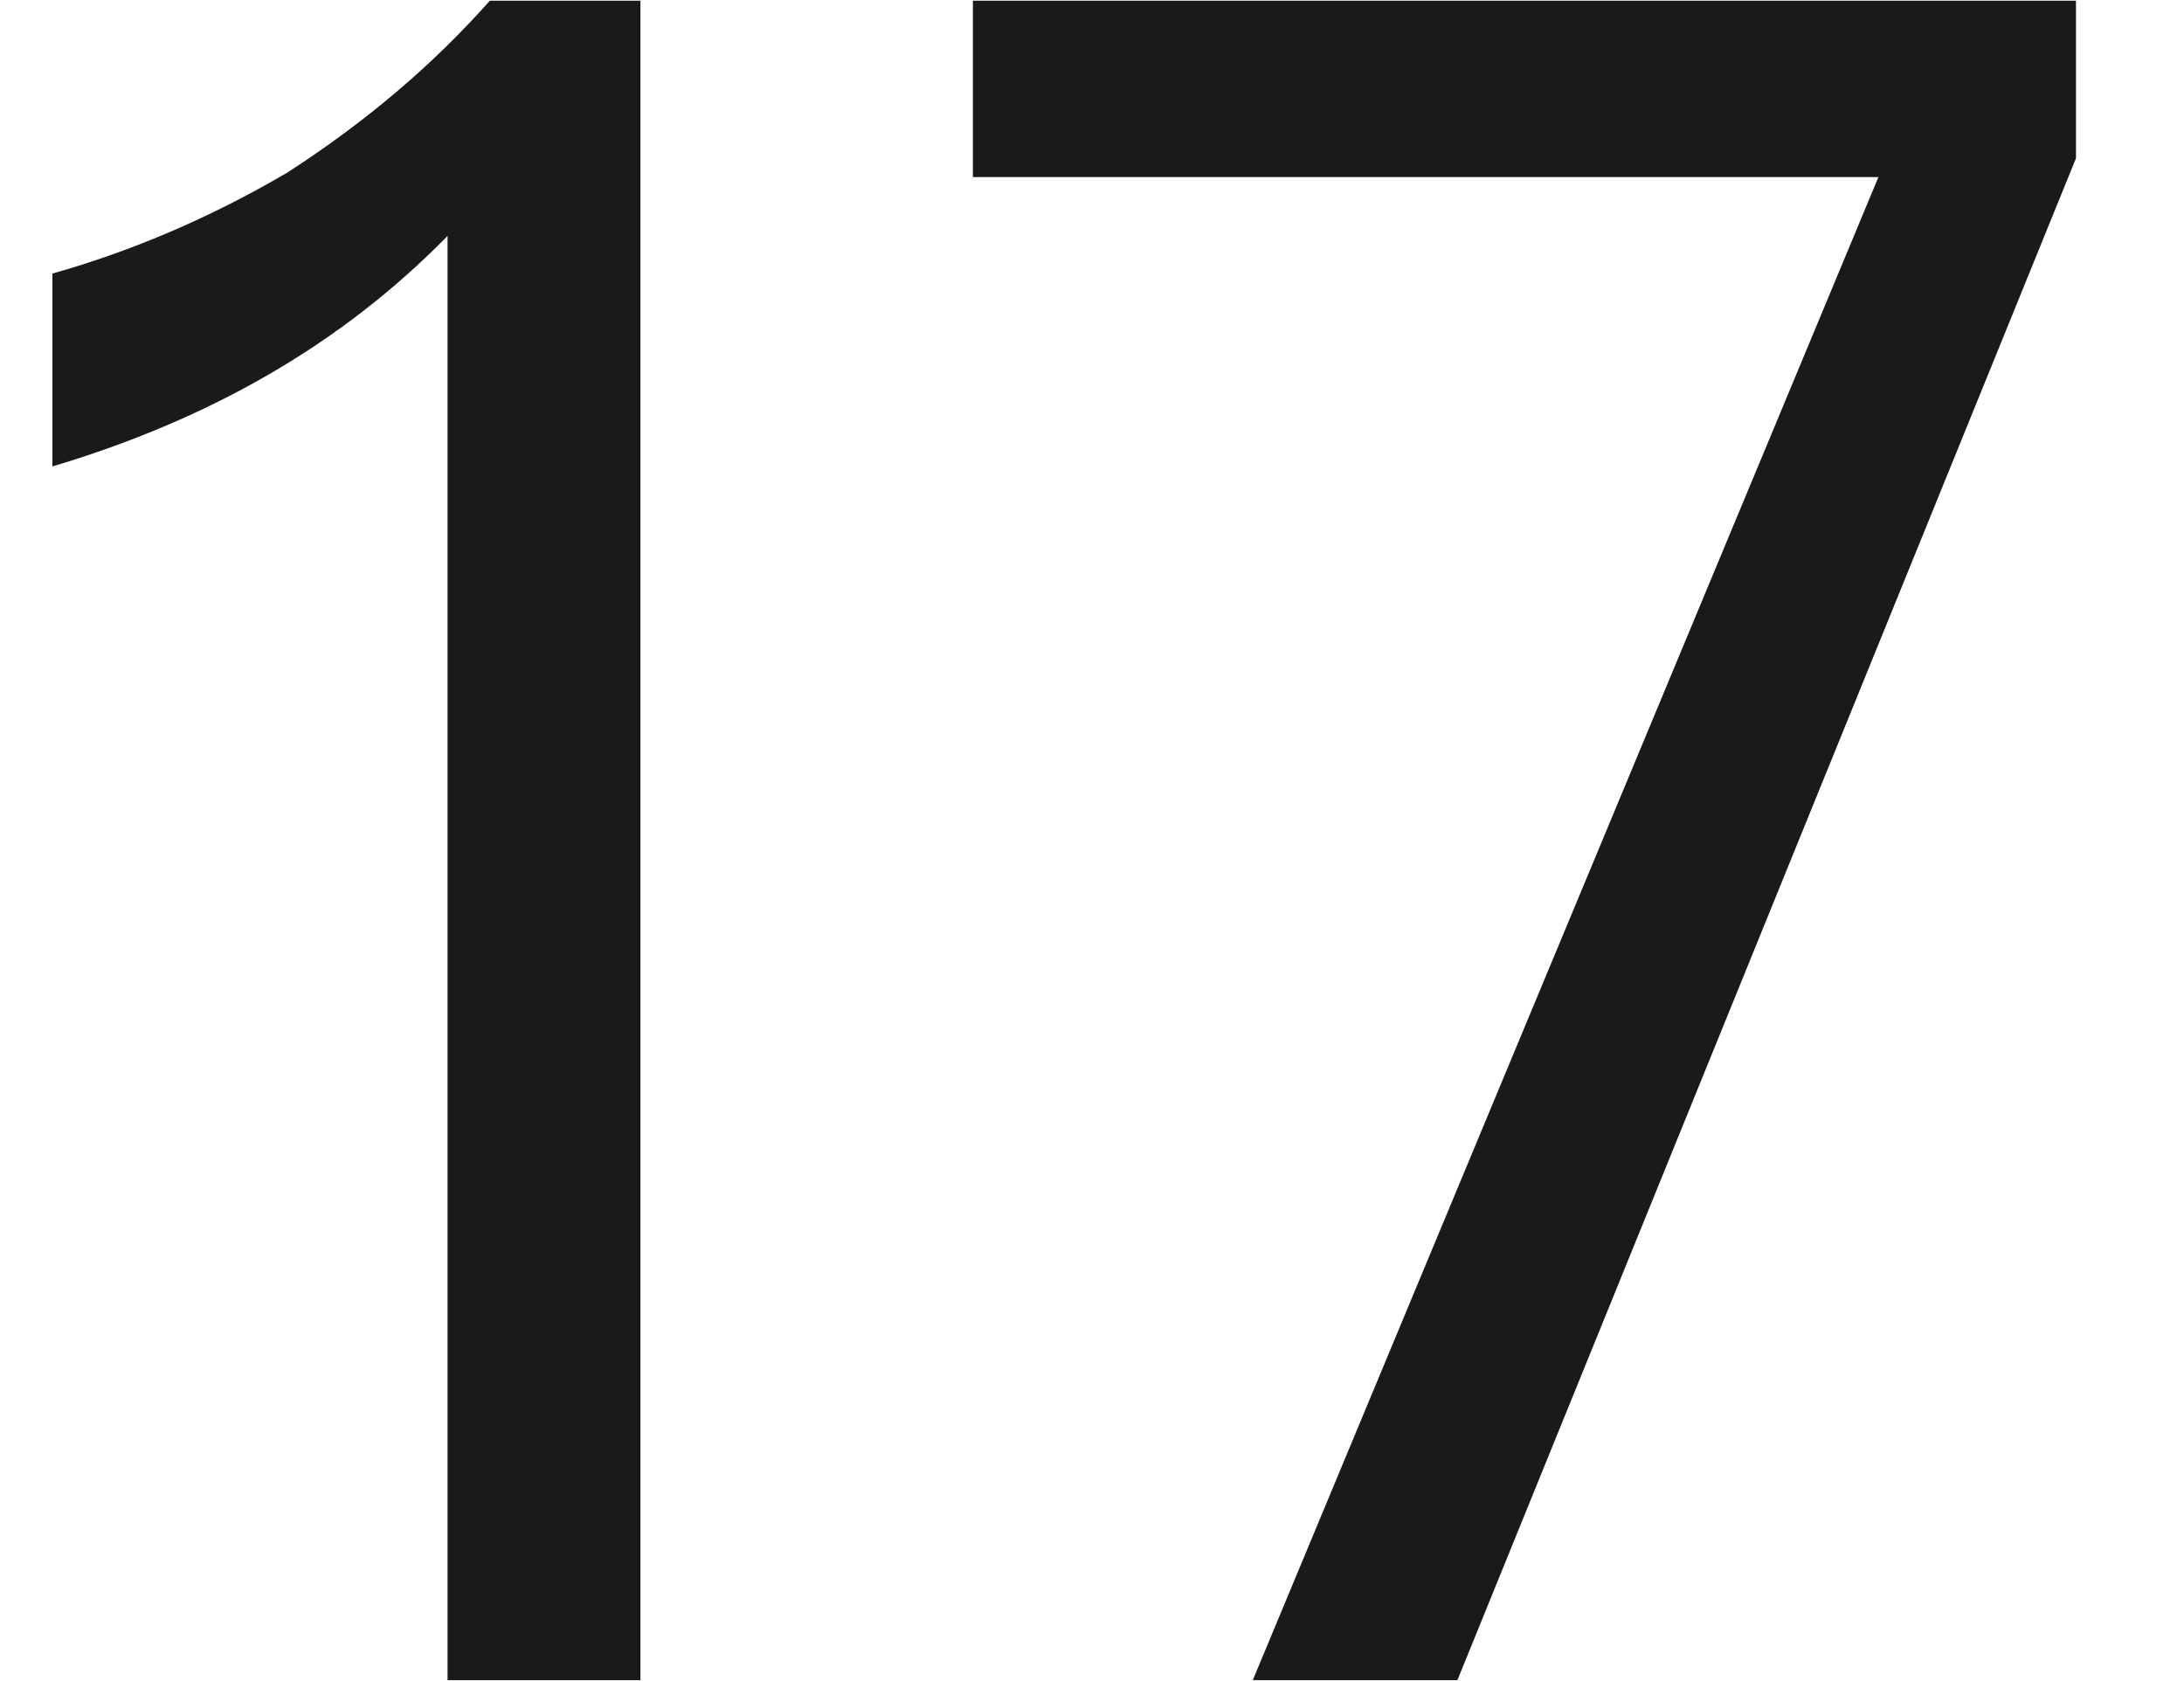
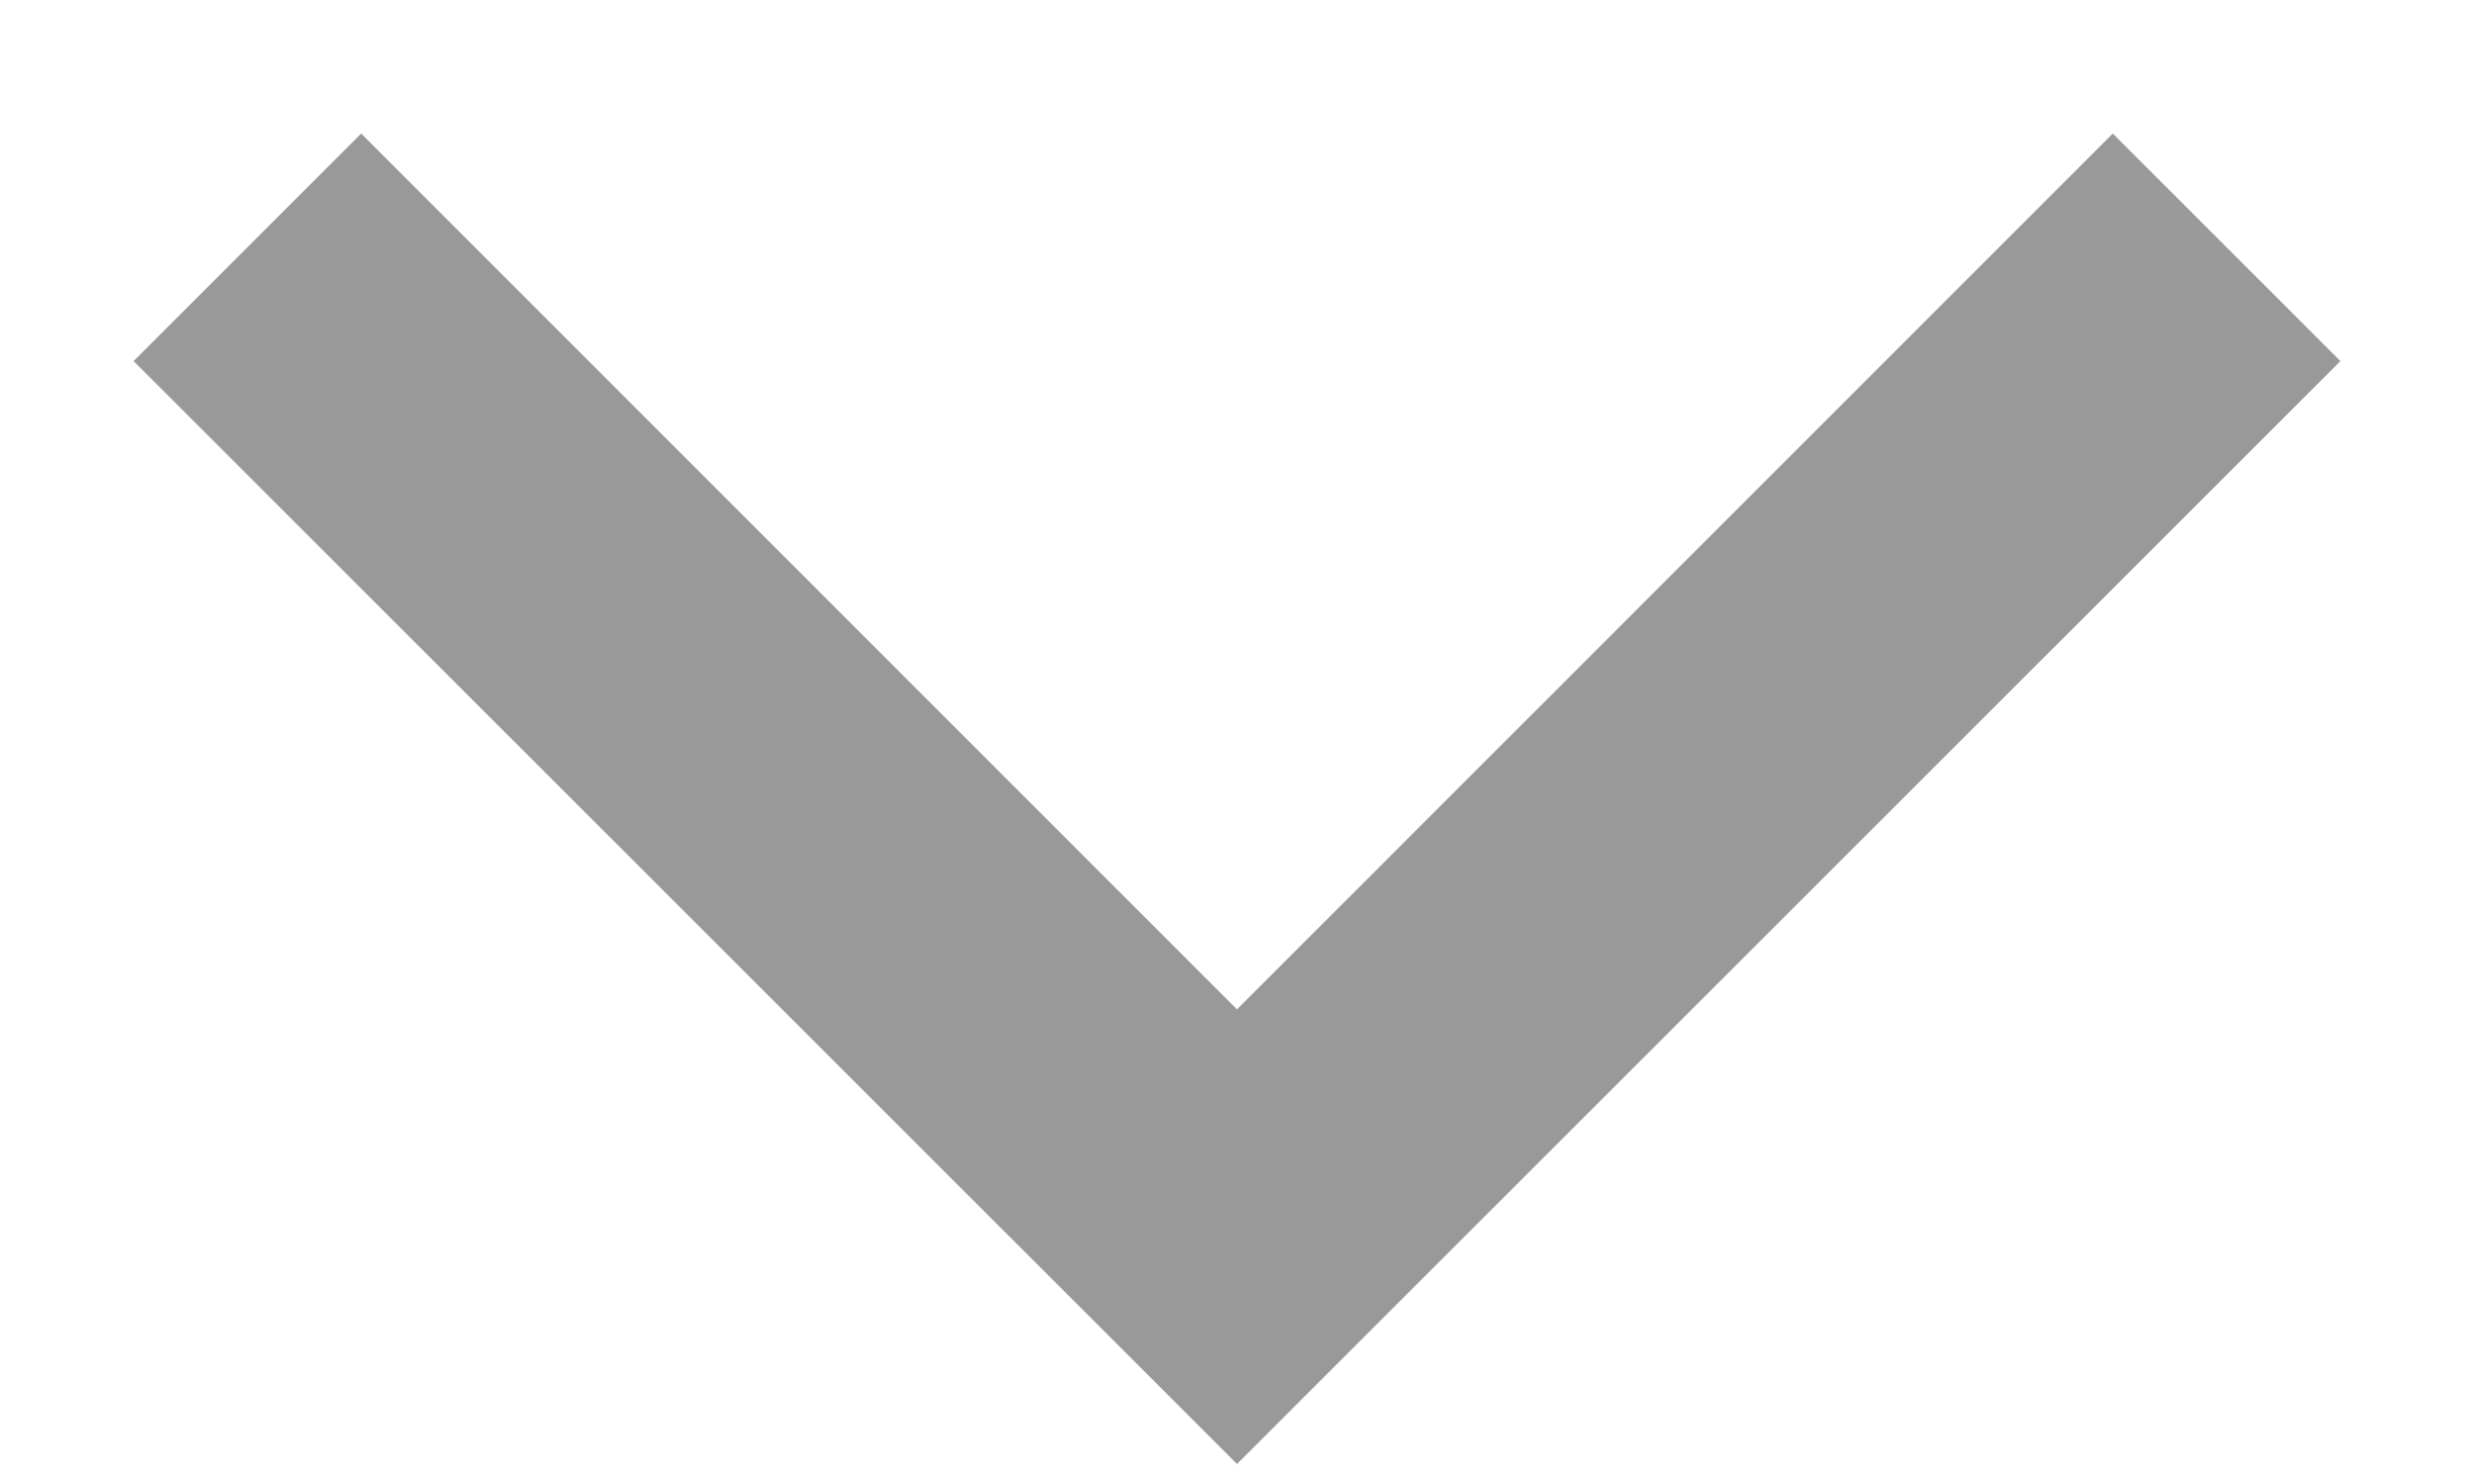
- <svg xmlns="http://www.w3.org/2000/svg" version="1.1" width="13px" height="10px">
-   <g transform="matrix(1 0 0 1 -59 -187 )">
-     <path d="M 3.812 0.004  L 2.916 0.004  C 2.58 0.382  2.188 0.718  1.712 1.026  C 1.236 1.306  0.76 1.502  0.312 1.628  L 0.312 2.776  C 1.25 2.496  2.034 2.048  2.664 1.404  L 2.664 10  L 3.812 10  L 3.812 0.004  Z M 12.357 0.004  L 5.791 0.004  L 5.791 1.054  L 11.181 1.054  L 7.457 10  L 8.675 10  L 12.357 0.942  L 12.357 0.004  Z " fill-rule="nonzero" fill="#000000" stroke="none" fill-opacity="0.898" transform="matrix(1 0 0 1 59 187 )" />
+ <svg xmlns="http://www.w3.org/2000/svg" version="1.1" width="10px" height="6px">
+   <g transform="matrix(1 0 0 1 -159 -26 )">
+     <path d="M 5 5.919  L 0.54 1.46  L 1.46 0.54  L 5 4.081  L 8.54 0.54  L 9.46 1.46  L 5 5.919  Z " fill-rule="nonzero" fill="#000000" stroke="none" fill-opacity="0.4" transform="matrix(1 0 0 1 159 26 )" />
  </g>
</svg>
